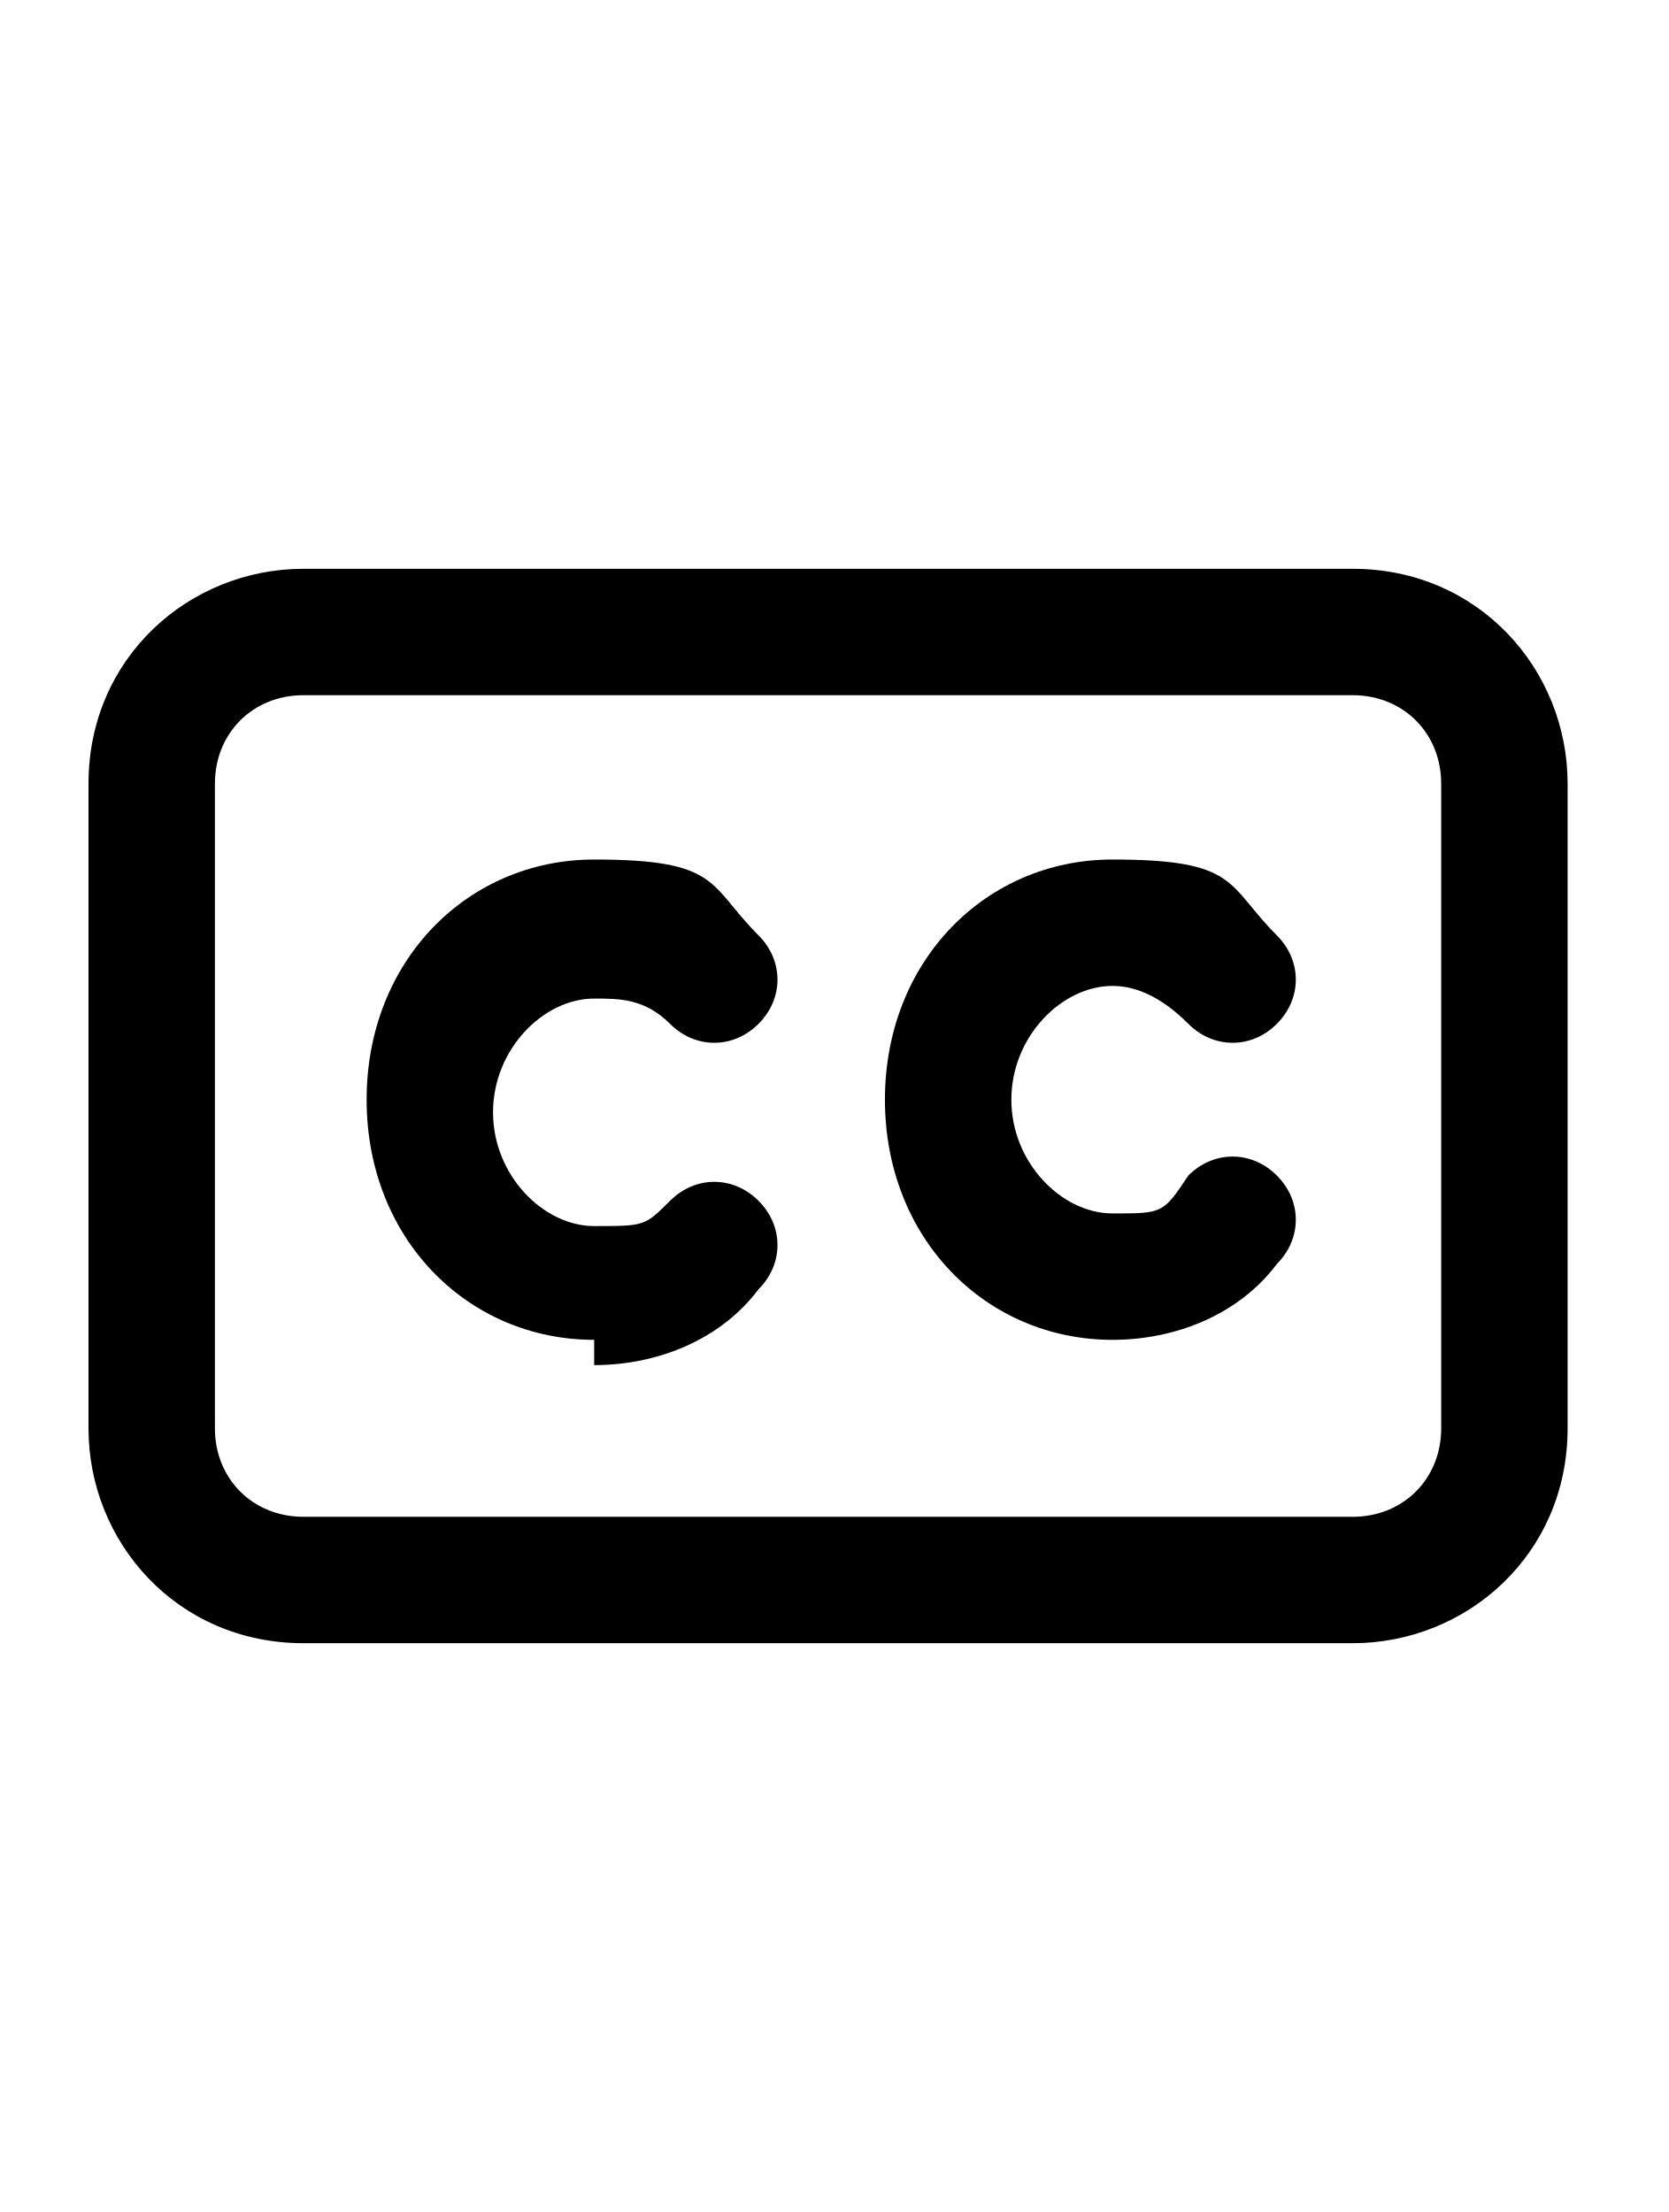
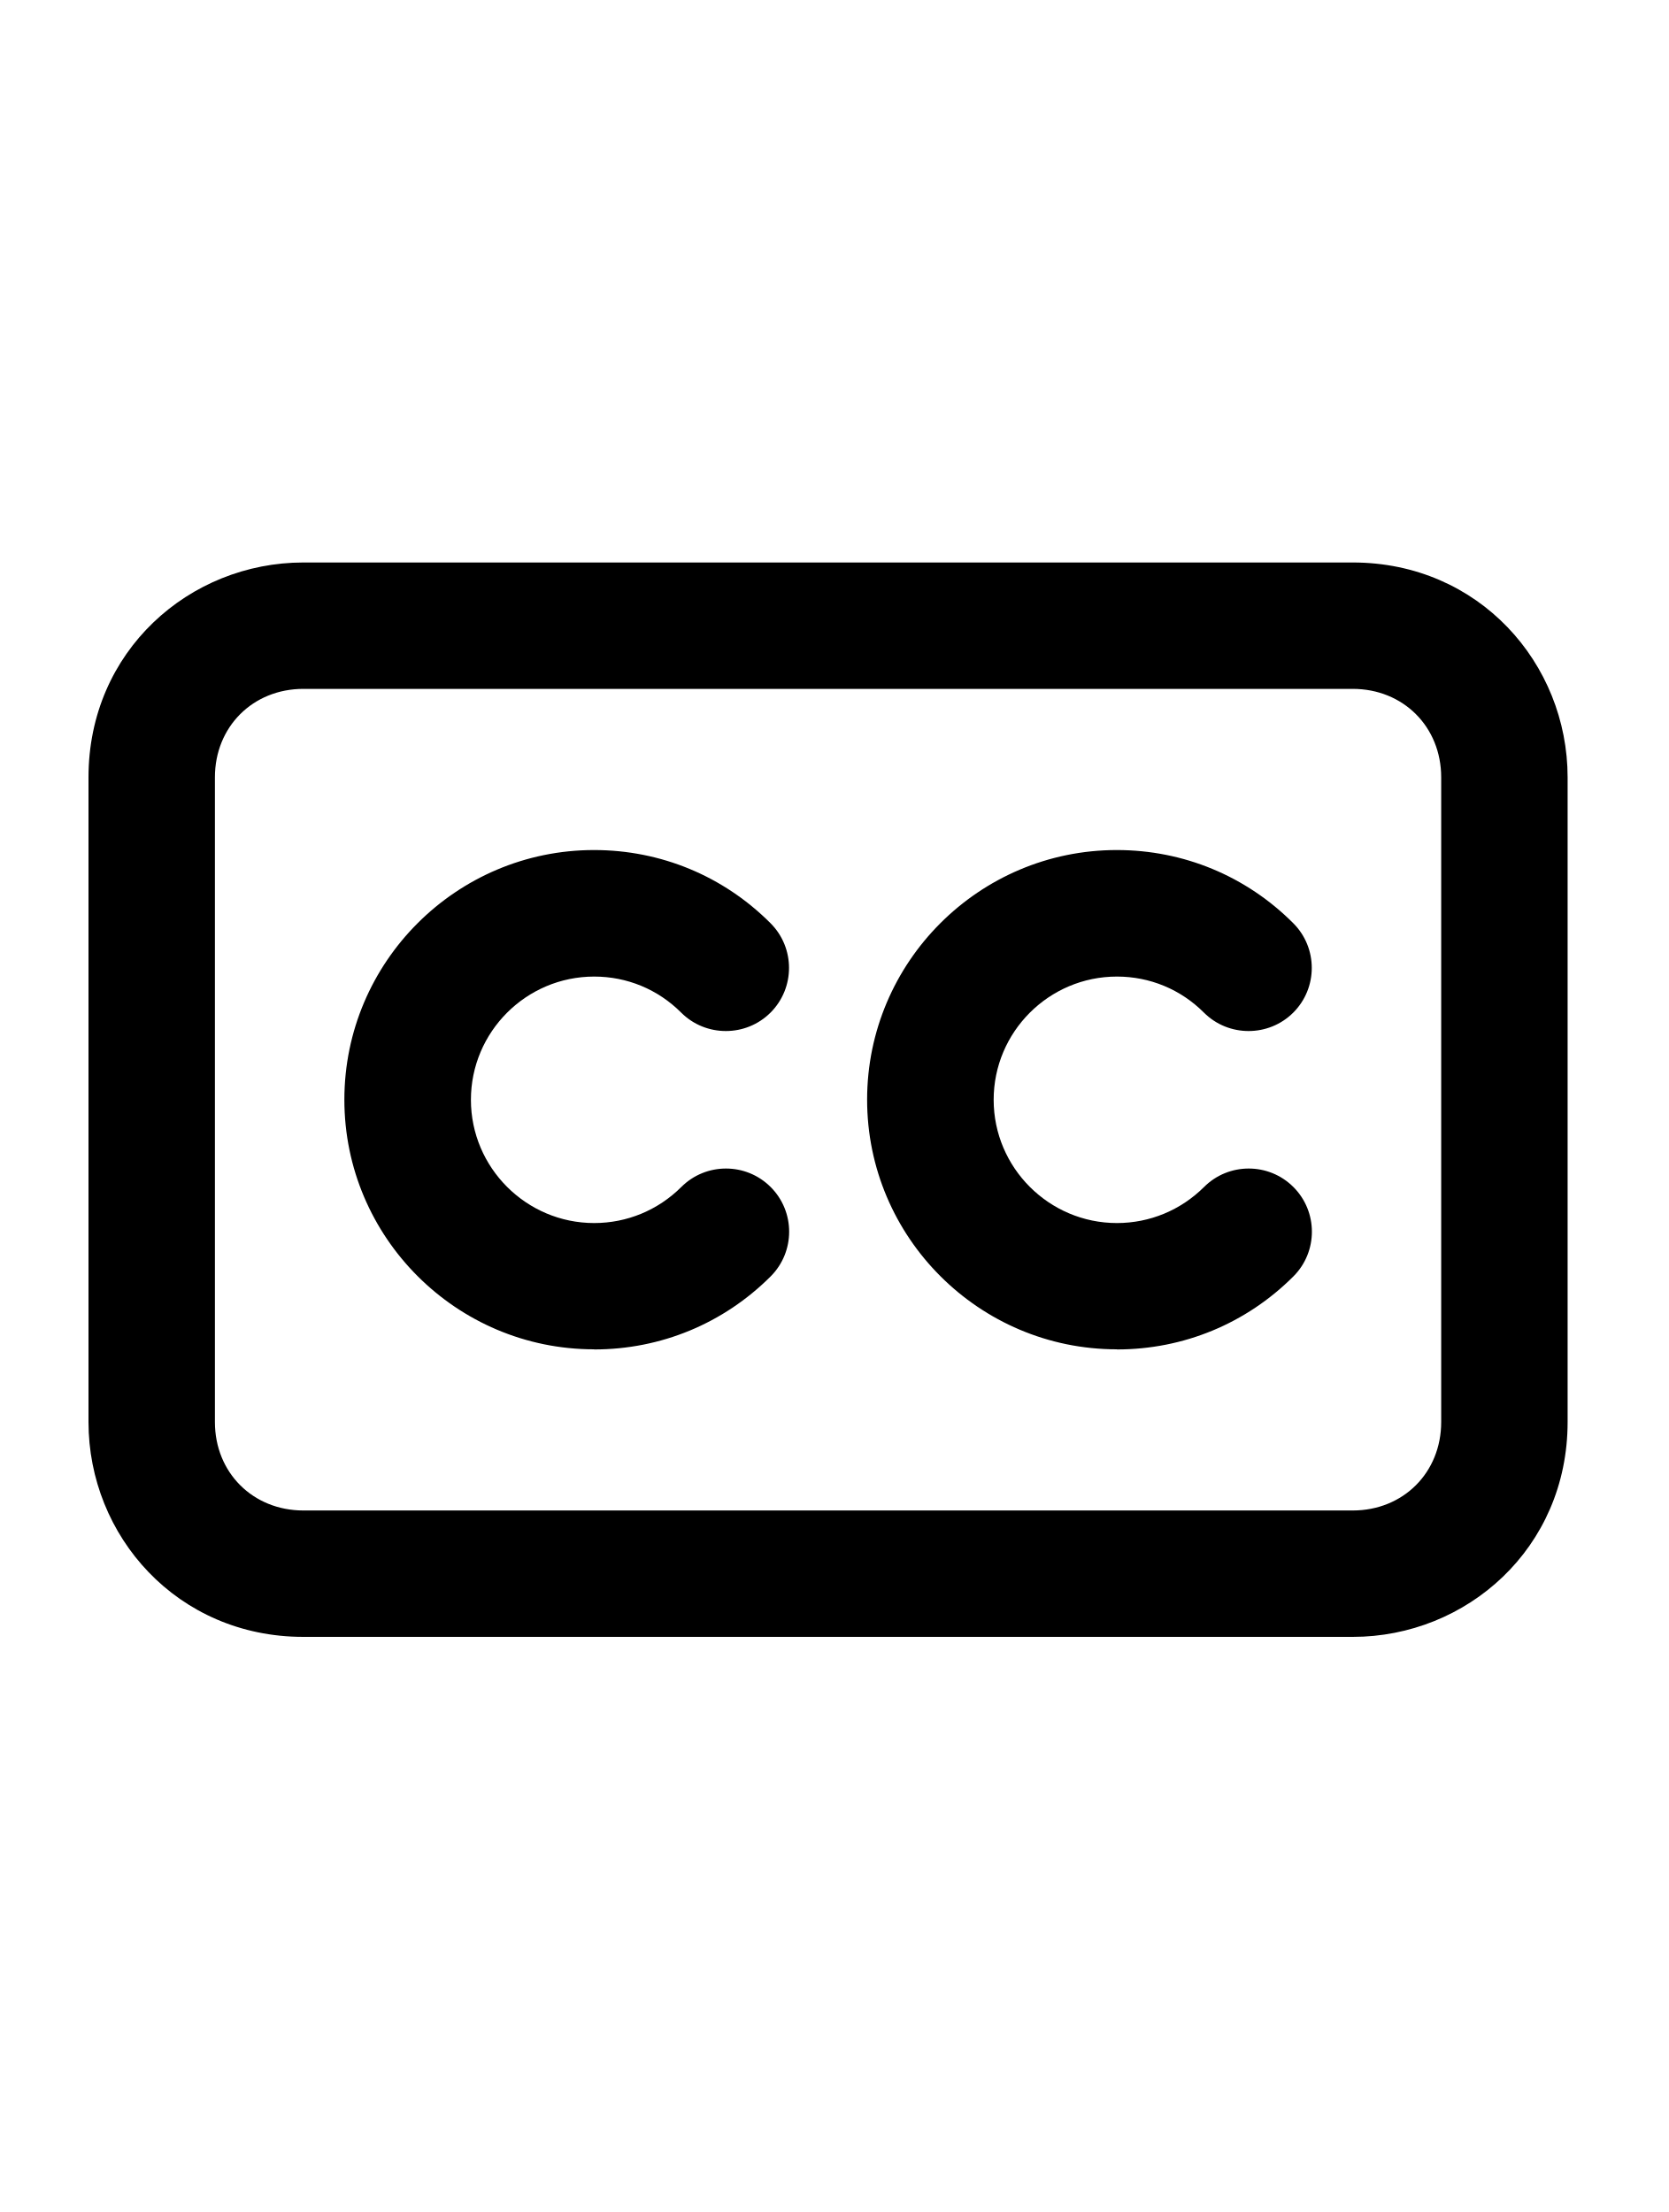
<svg xmlns="http://www.w3.org/2000/svg" version="1.1" viewBox="0 0 13.2 17.5">
  <g>
    <g id="Layer_1">
-       <path d="M4.7,10.6c-1,0-1.8-.8-1.8-1.9s.8-1.9,1.8-1.9.9.2,1.3.6c.2.2.2.5,0,.7-.2.2-.5.2-.7,0-.2-.2-.4-.2-.6-.2-.4,0-.8.4-.8.9s.4.9.8.9.4,0,.6-.2c.2-.2.5-.2.7,0,.2.2.2.5,0,.7-.3.4-.8.6-1.3.6Z" />
-       <path d="M8.8,10.6c-1,0-1.8-.8-1.8-1.9s.8-1.9,1.8-1.9.9.2,1.3.6c.2.2.2.5,0,.7-.2.2-.5.2-.7,0-.2-.2-.4-.3-.6-.3-.4,0-.8.4-.8.9s.4.9.8.9.4,0,.6-.3c.2-.2.5-.2.7,0,.2.2.2.5,0,.7-.3.4-.8.6-1.3.6Z" />
-       <path d="M10.7,13H2.4c-1,0-1.7-.8-1.7-1.7v-5.1c0-1,.8-1.7,1.7-1.7h8.3c1,0,1.7.8,1.7,1.7v5.1c0,1-.8,1.7-1.7,1.7ZM2.4,5.5c-.4,0-.7.3-.7.7v5.1c0,.4.3.7.7.7h8.3c.4,0,.7-.3.7-.7v-5.1c0-.4-.3-.7-.7-.7H2.4Z" />
+       <g id="Layer_1-2" data-name="Layer_1">
+         <path d="M10.7,12.95H2.4c-1,0-1.7-.8-1.7-1.7v-5.1c0-1,.8-1.7,1.7-1.7h8.3c1,0,1.7.8,1.7,1.7v5.1c0,1-.8,1.7-1.7,1.7ZM2.4,5.45c-.4,0-.7.3-.7.7v5.1c0,.4.3.7.7.7h8.3c.4,0,.7-.3.7-.7v-5.1c0-.4-.3-.7-.7-.7,0,0-8.3,0-8.3,0Z" />
+         <g>
+           <path d="M4.699,10.675c-1.089,0-1.975-.886-1.975-1.975s.886-1.975,1.975-1.975c.528,0,1.024.206,1.396.579.195.195.195.512,0,.707-.194.194-.512.195-.707,0-.184-.184-.428-.285-.688-.285-.538,0-.975.438-.975.975s.438.975.975.975c.26,0,.505-.102.689-.285.195-.195.512-.195.707,0s.195.512,0,.707c-.373.373-.869.578-1.396.578Z" />
+           <path d="M8.834,10.675c-1.089,0-1.975-.886-1.975-1.975s.886-1.975,1.975-1.975c.528,0,1.024.206,1.396.579.195.195.195.512,0,.707-.194.194-.512.195-.707,0-.184-.184-.428-.285-.688-.285-.538,0-.975.438-.975.975s.438.975.975.975c.26,0,.505-.102.689-.285.195-.195.512-.195.707,0s.195.512,0,.707c-.373.373-.869.578-1.396.578Z" />
+         </g>
+       </g>
    </g>
  </g>
</svg>
